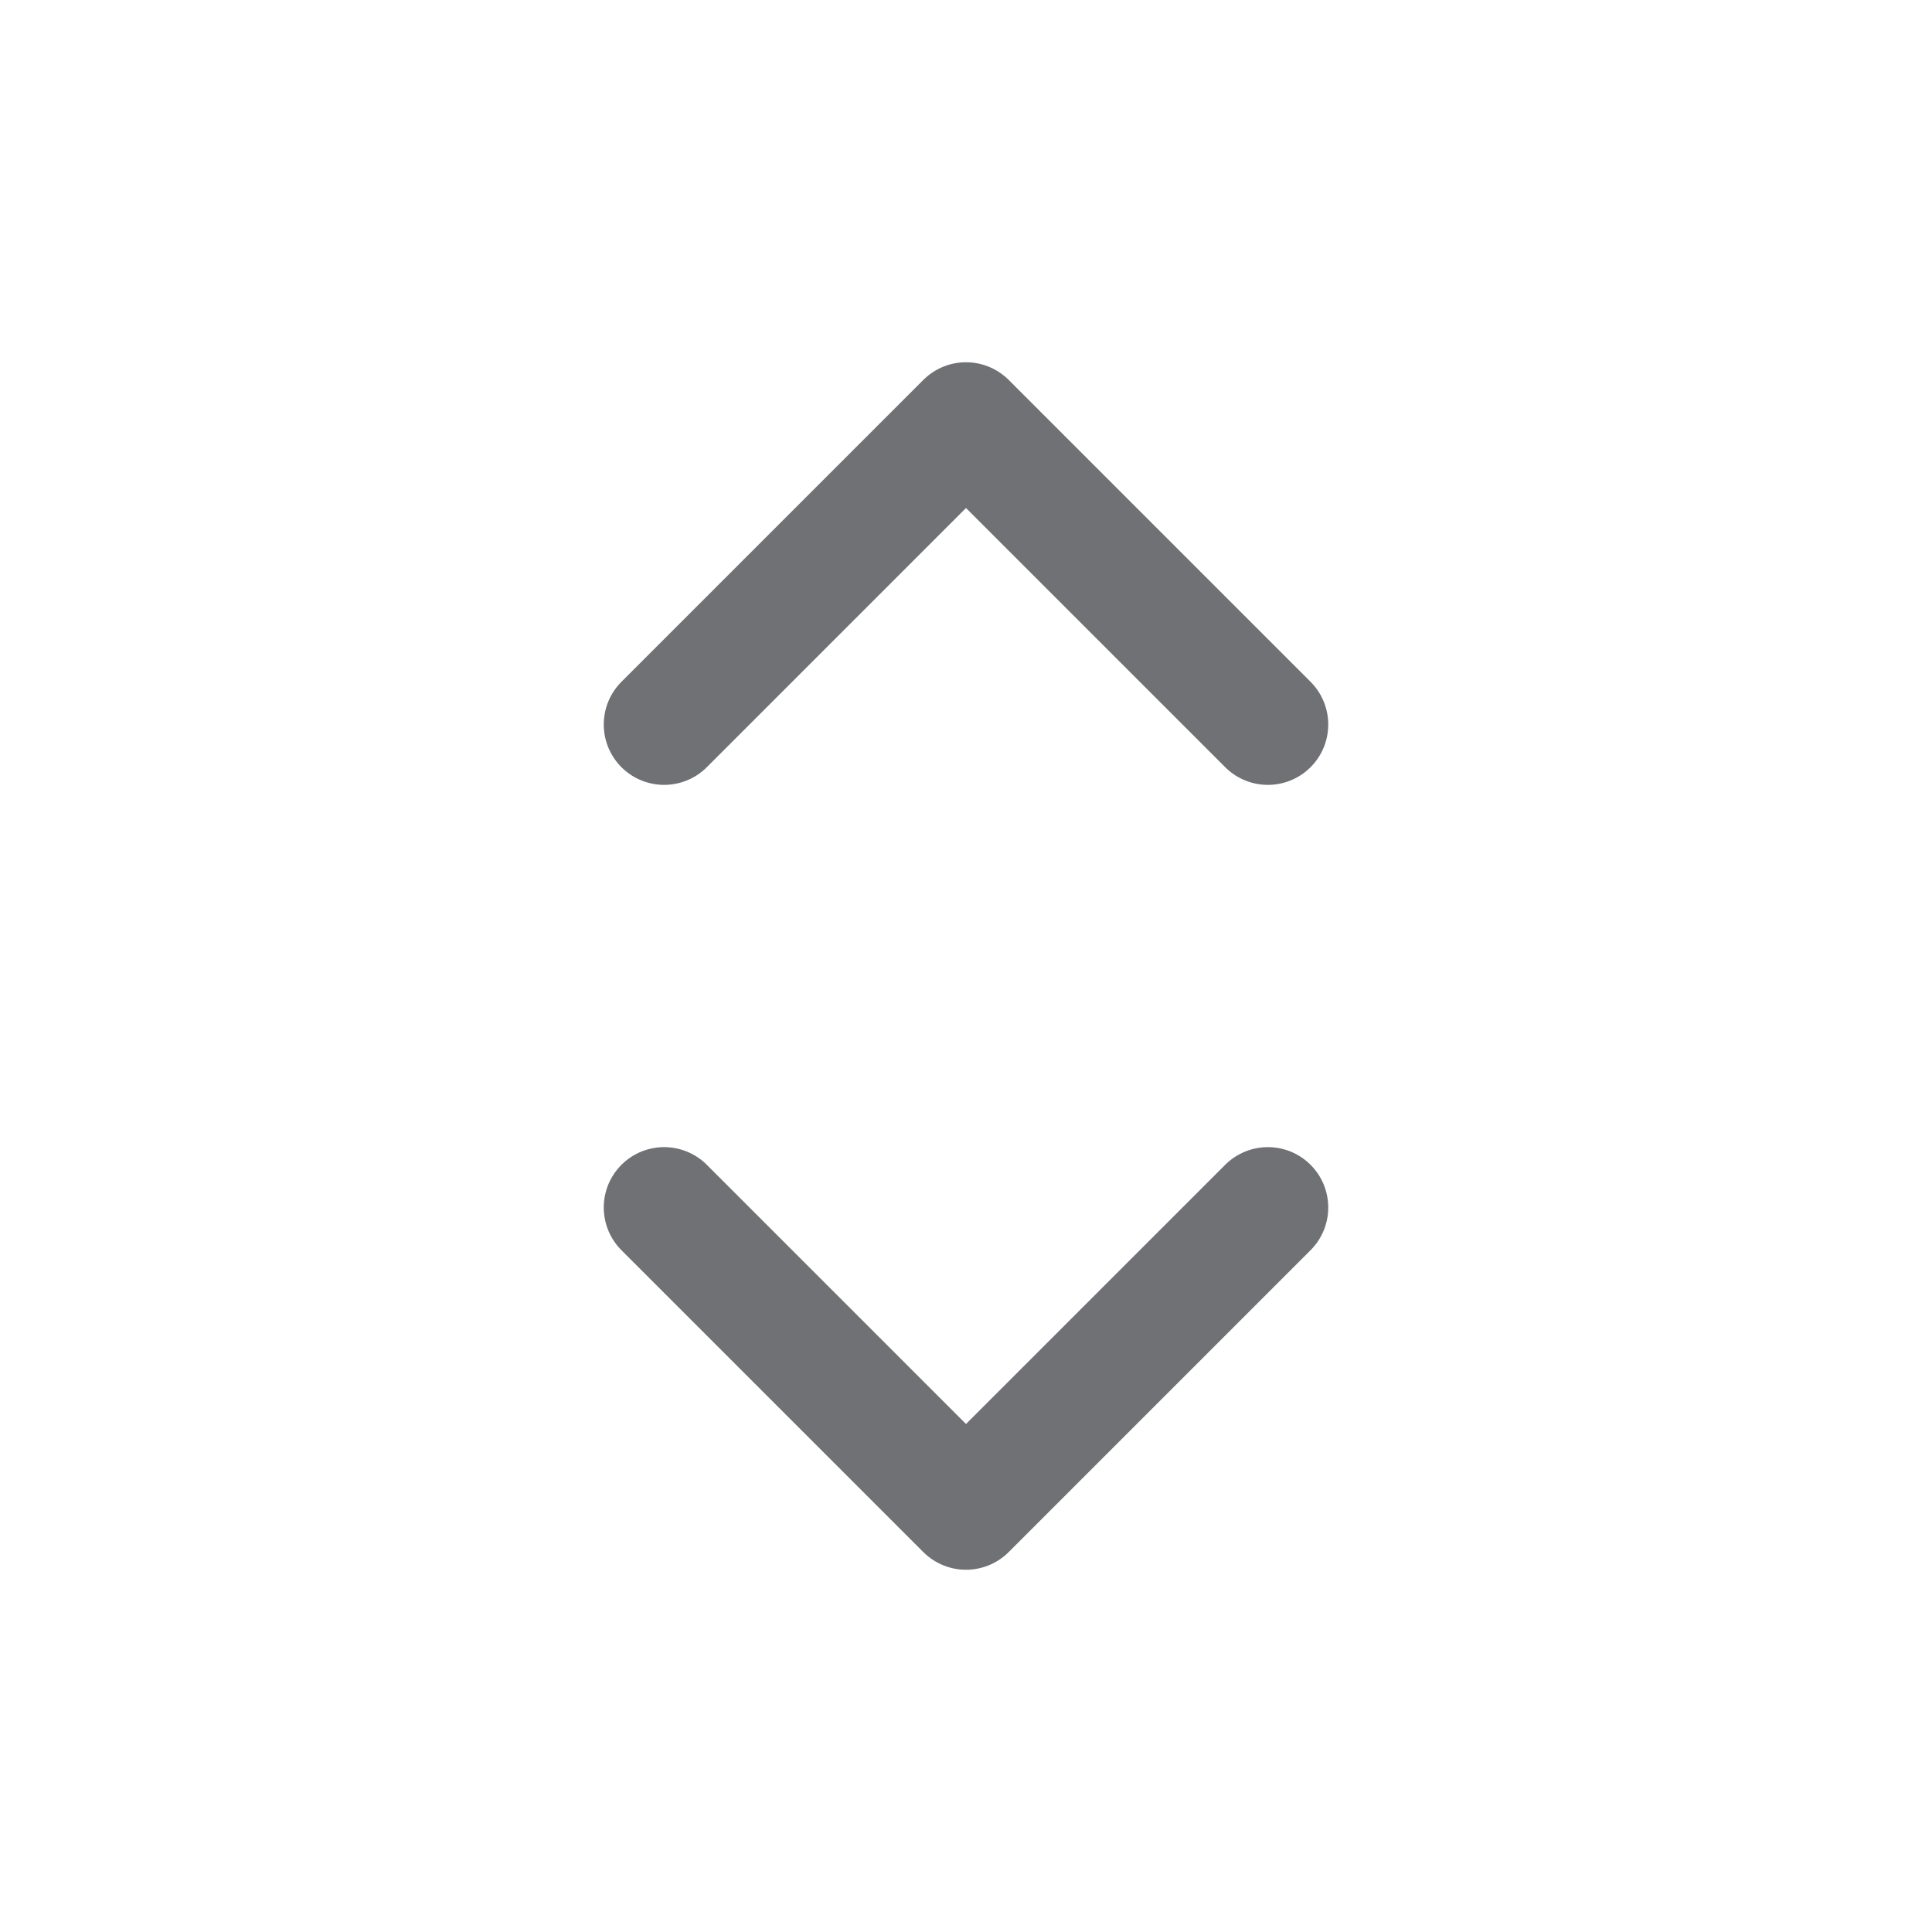
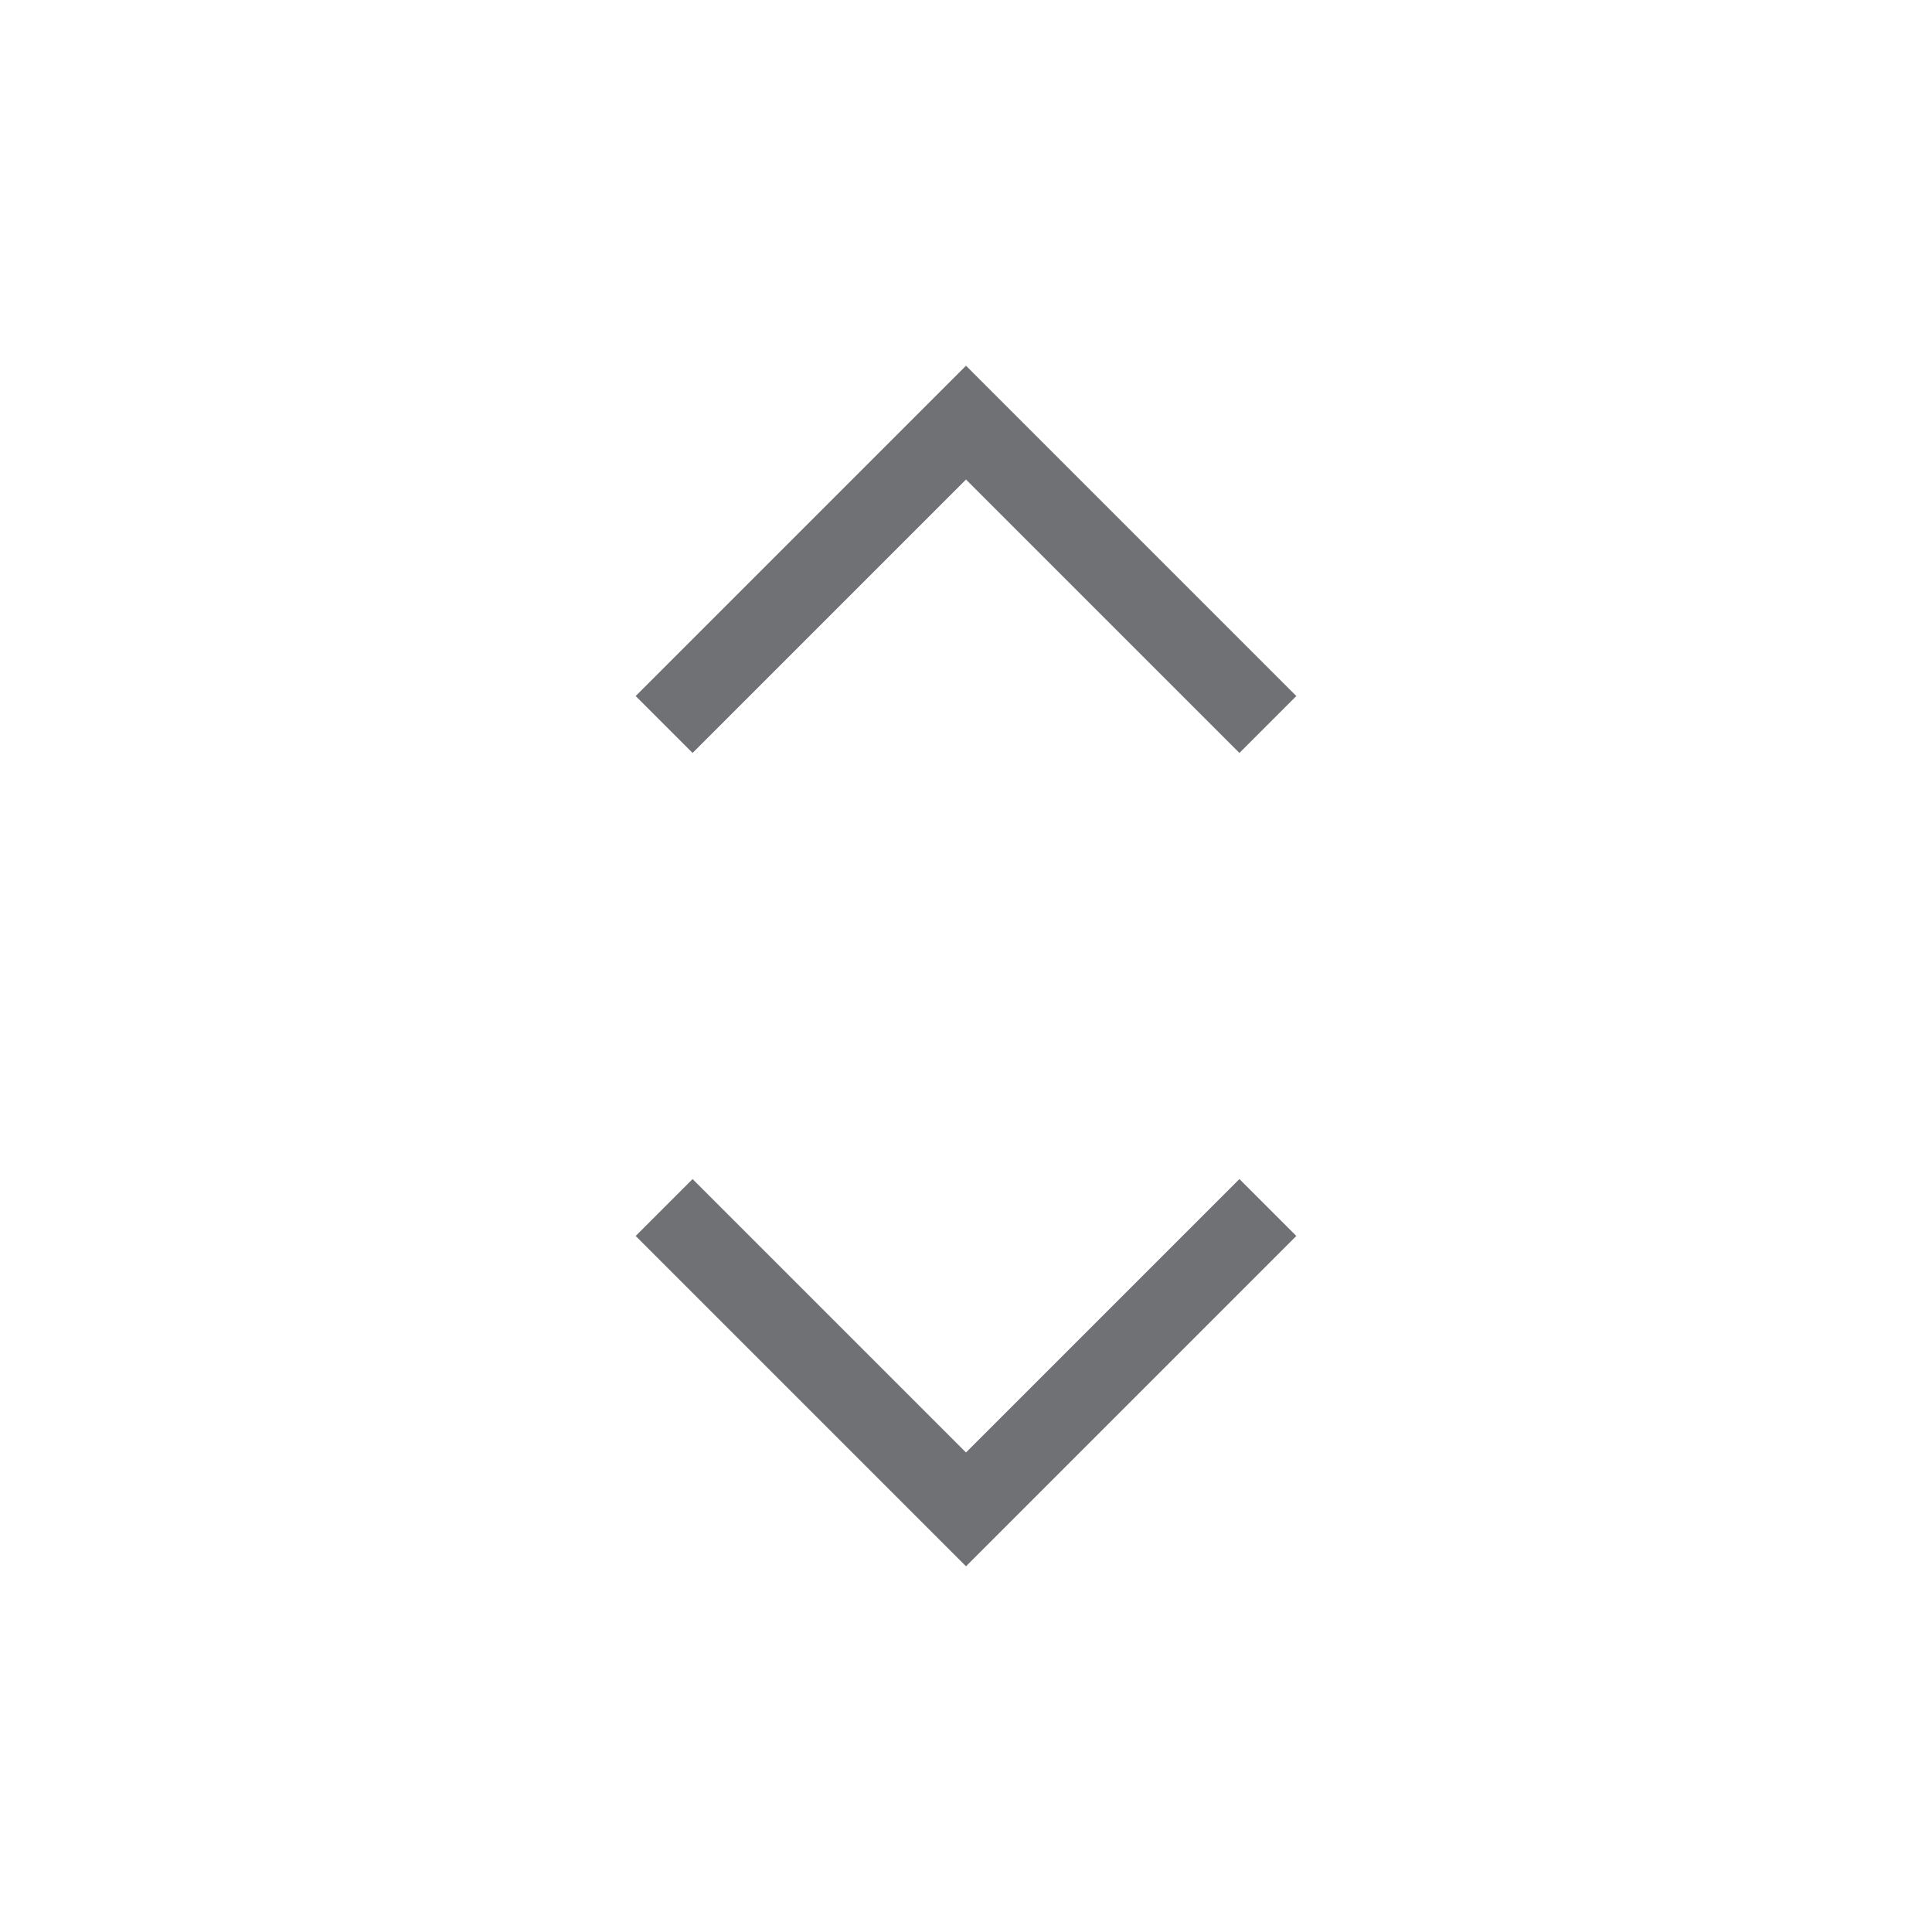
- <svg xmlns="http://www.w3.org/2000/svg" fill="none" viewBox="0 0 24 24" stroke-width="1.5" stroke="#6F7175" class="w-6 h-6">
-   <path stroke-linecap="round" stroke-linejoin="round" d="M8.25 15L12 18.75 15.75 15m-7.5-6L12 5.25 15.75 9" />
+ <svg xmlns="http://www.w3.org/2000/svg" fill="none" viewBox="0 0 24 24" strokeWidth="1.5" stroke="#6F7175" class="w-6 h-6">
+   <path strokeLinecap="round" strokeLinejoin="round" d="M8.25 15L12 18.75 15.75 15m-7.5-6L12 5.25 15.75 9" />
</svg>
